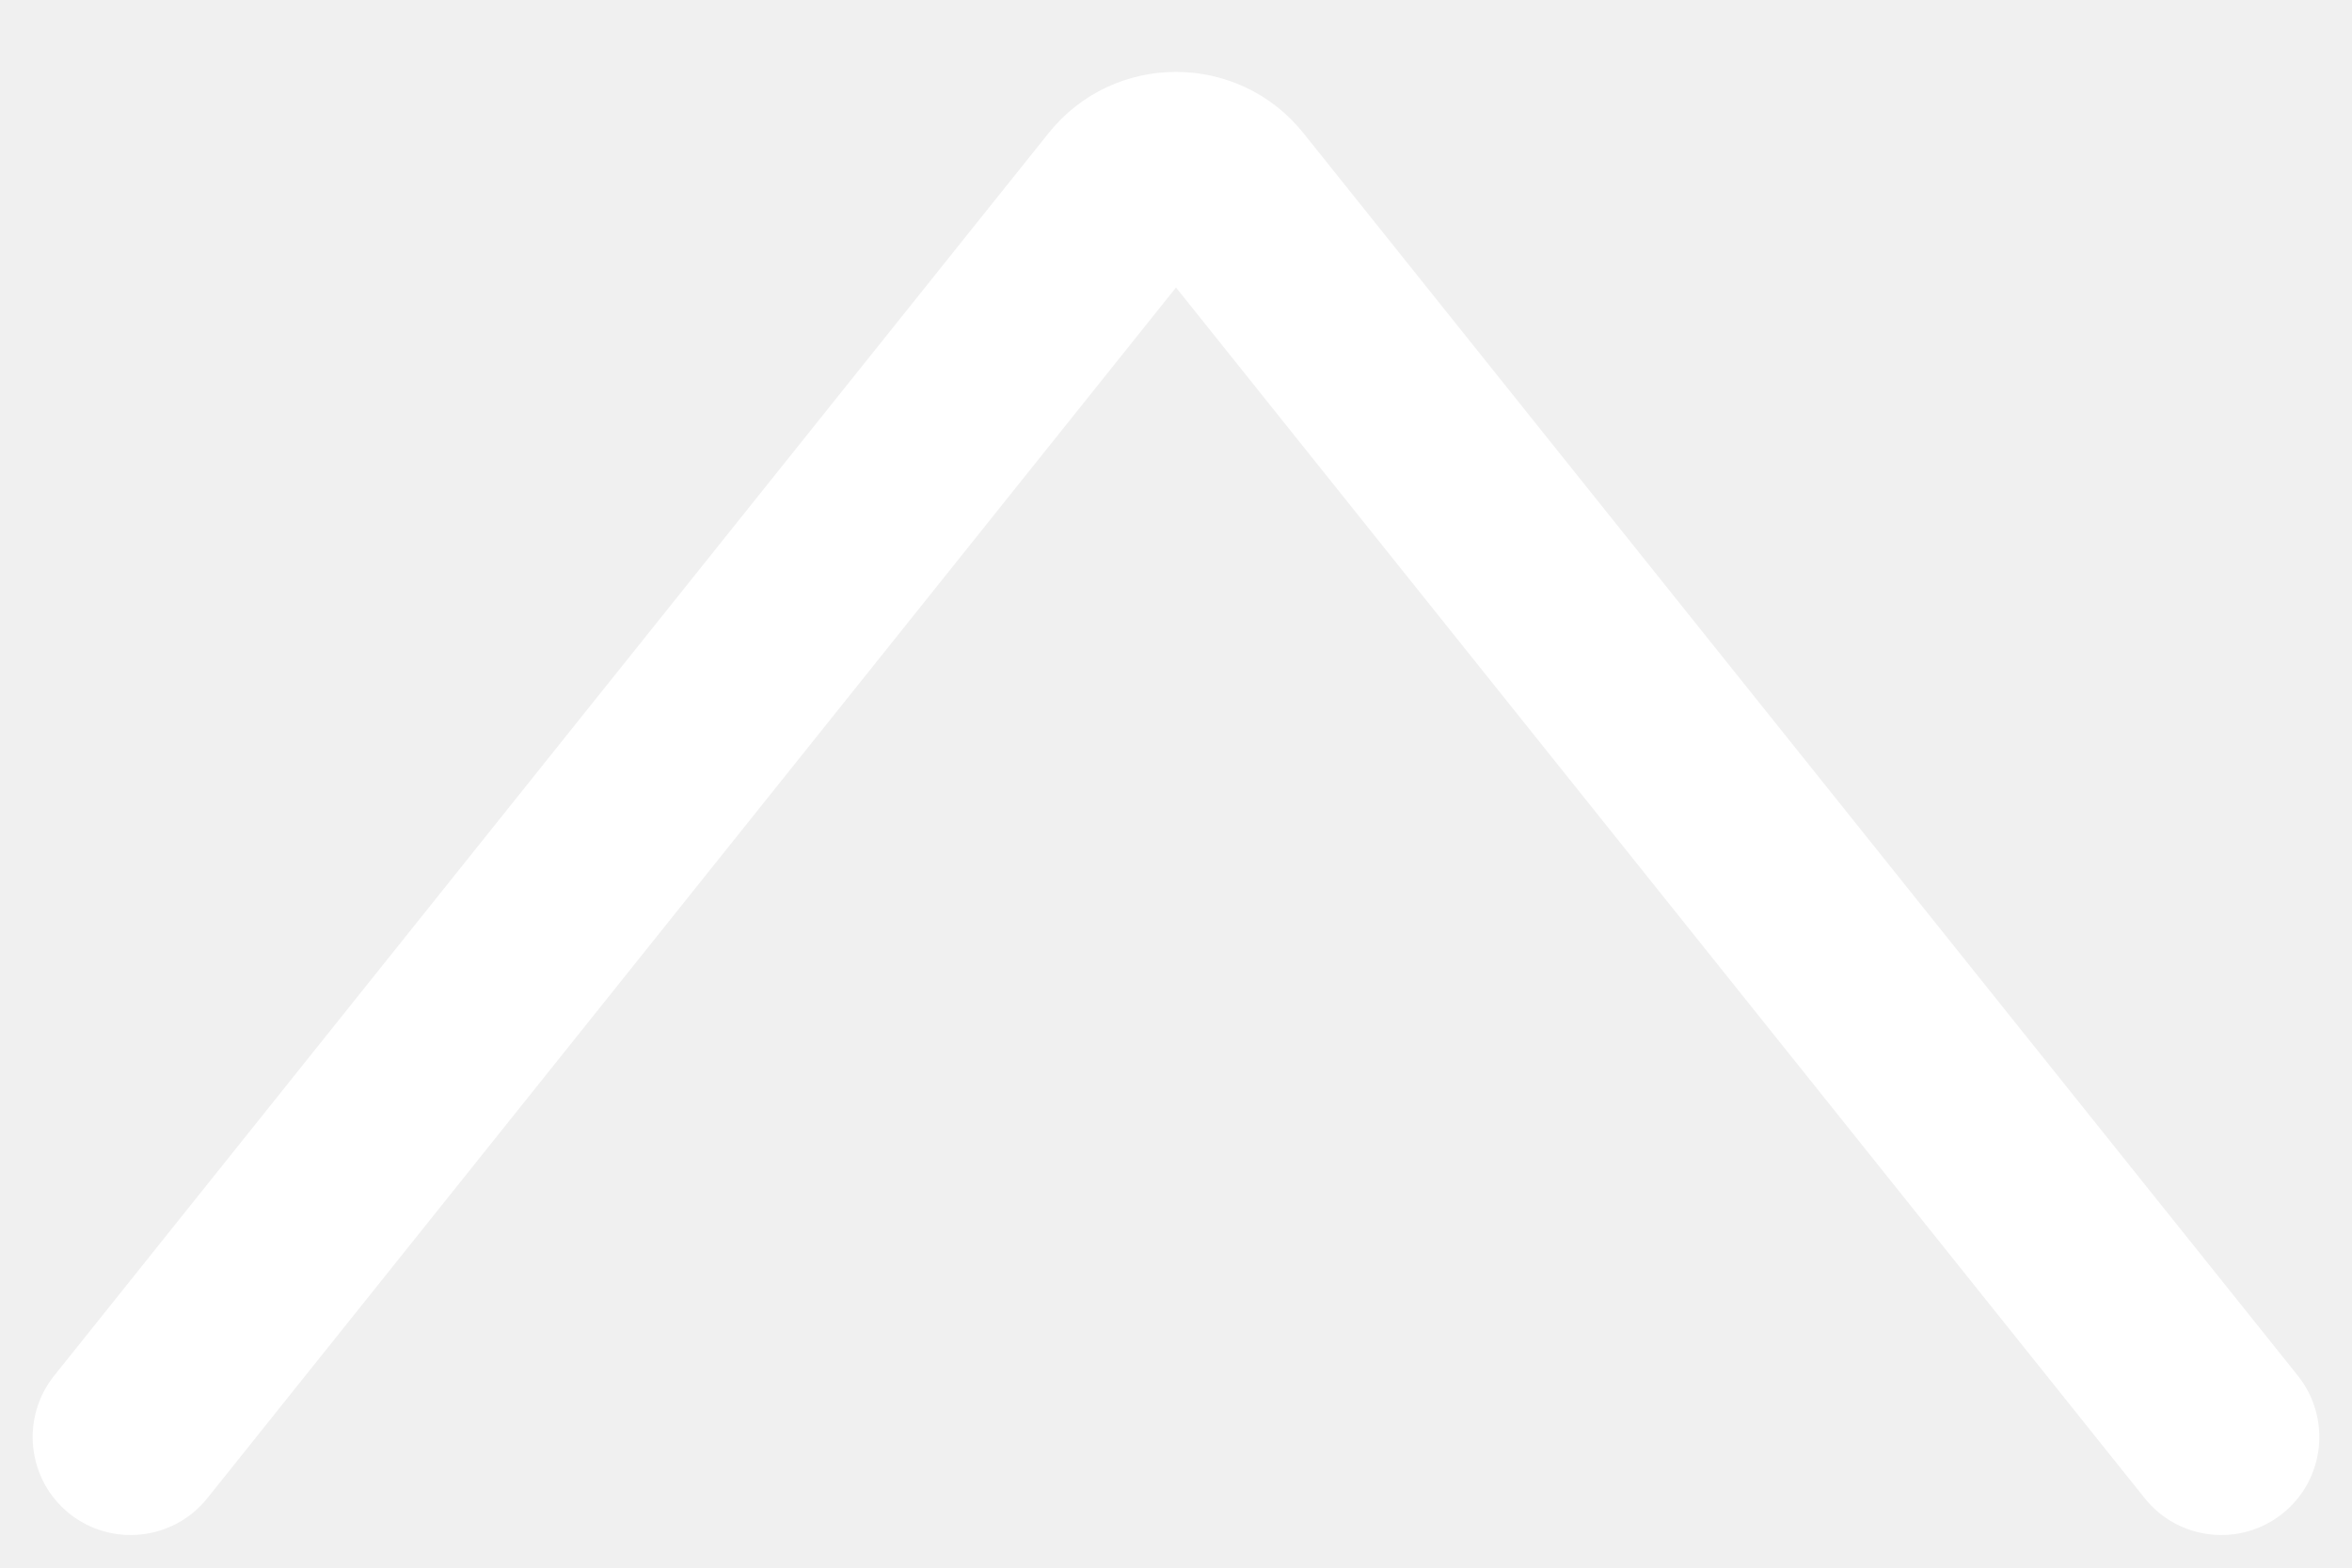
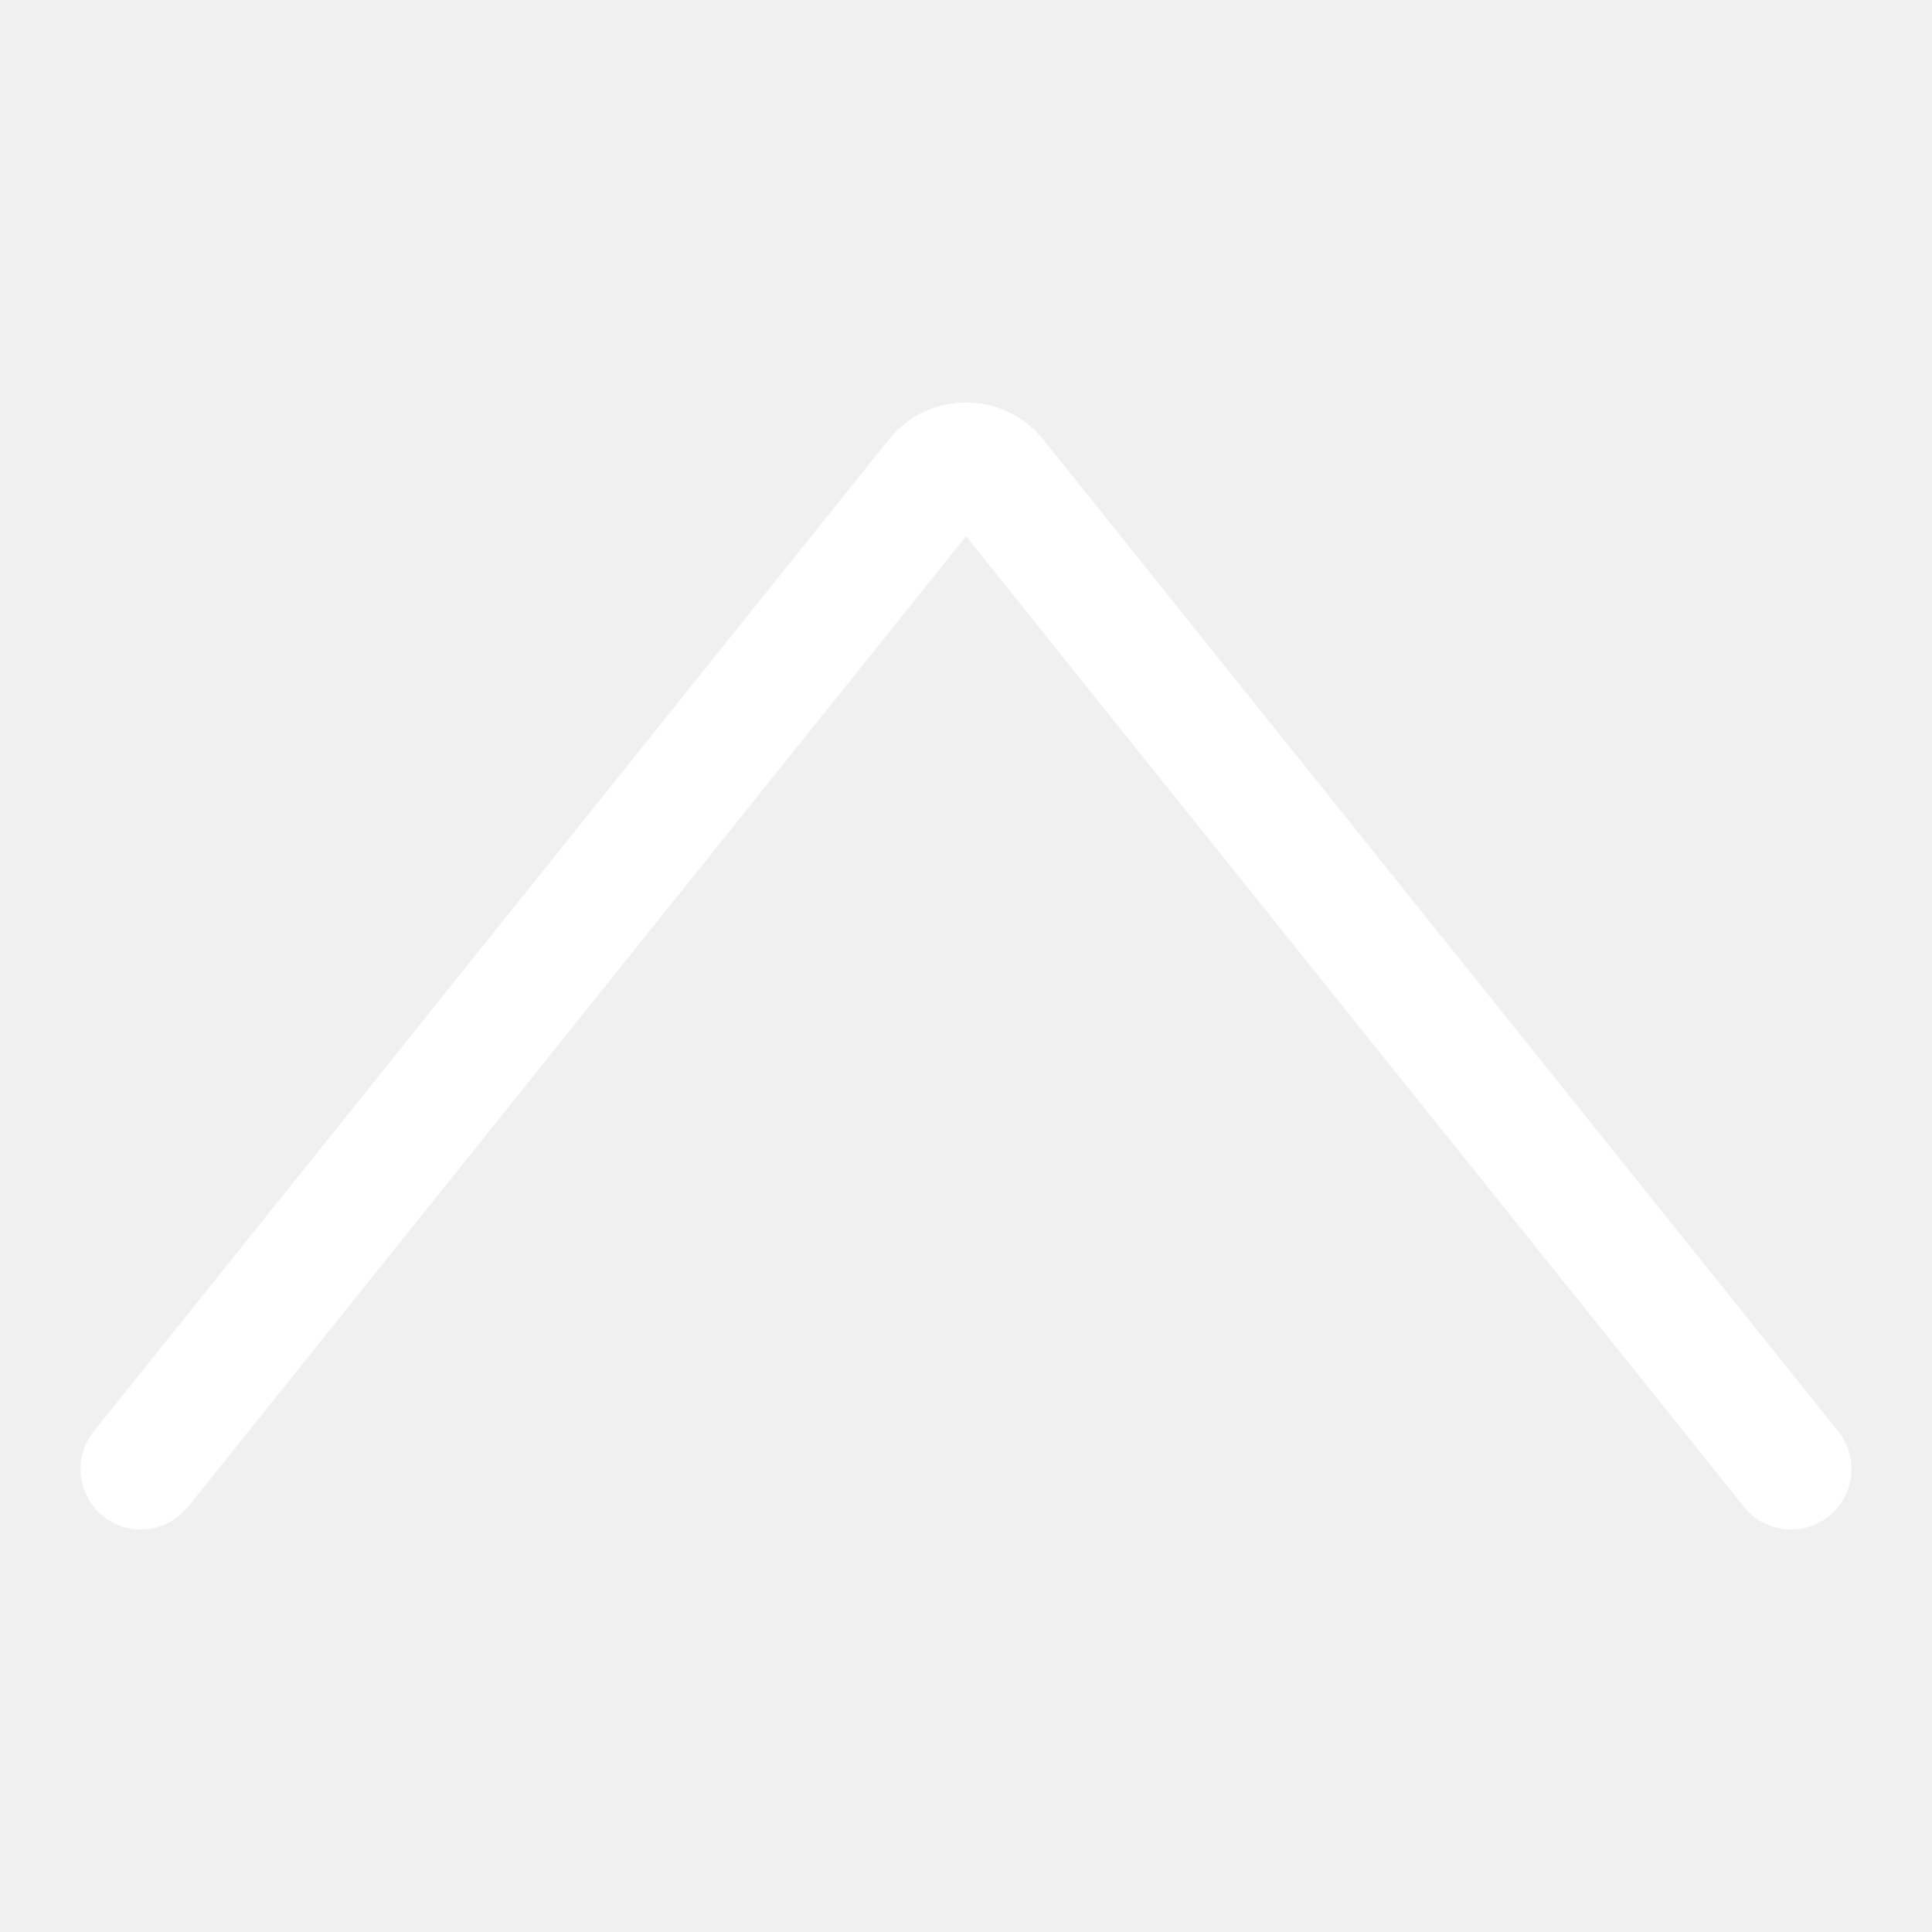
- <svg xmlns="http://www.w3.org/2000/svg" width="18" height="12" viewBox="0 0 18 12" fill="none">
-   <path d="M15.414 10.469C15.673 10.792 16.145 10.844 16.468 10.586C16.792 10.327 16.844 9.855 16.586 9.531L15.414 10.469ZM-0.586 9.531C-0.844 9.855 -0.792 10.327 -0.469 10.586C-0.145 10.844 0.327 10.792 0.586 10.469L-0.586 9.531ZM8.39 0.488L8.976 0.02L8.39 0.488ZM7.61 0.488L7.024 0.02L7.61 0.488ZM7.805 0.957L15.414 10.469L16.586 9.531L8.976 0.02L7.805 0.957ZM0.586 10.469L8.195 0.957L7.024 0.02L-0.586 9.531L0.586 10.469ZM8.976 0.02C8.476 -0.606 7.524 -0.606 7.024 0.02L8.195 0.957C8.095 1.082 7.905 1.082 7.805 0.957L8.976 0.02Z" transform="translate(1 1)" fill="white" />
+ <svg xmlns="http://www.w3.org/2000/svg" width="24" height="24" viewBox="0 0 24 24" fill="none">
+   <path fill-rule="evenodd" clip-rule="evenodd" d="M11.04 5.461C11.532 4.846 12.468 4.846 12.96 5.461L22.835 17.781C23.094 18.104 23.042 18.576 22.719 18.835C22.396 19.094 21.924 19.042 21.665 18.719L12 6.661L2.335 18.719C2.076 19.042 1.604 19.094 1.281 18.835C0.958 18.576 0.906 18.104 1.165 17.781L11.04 5.461Z" fill="white" />
</svg>
